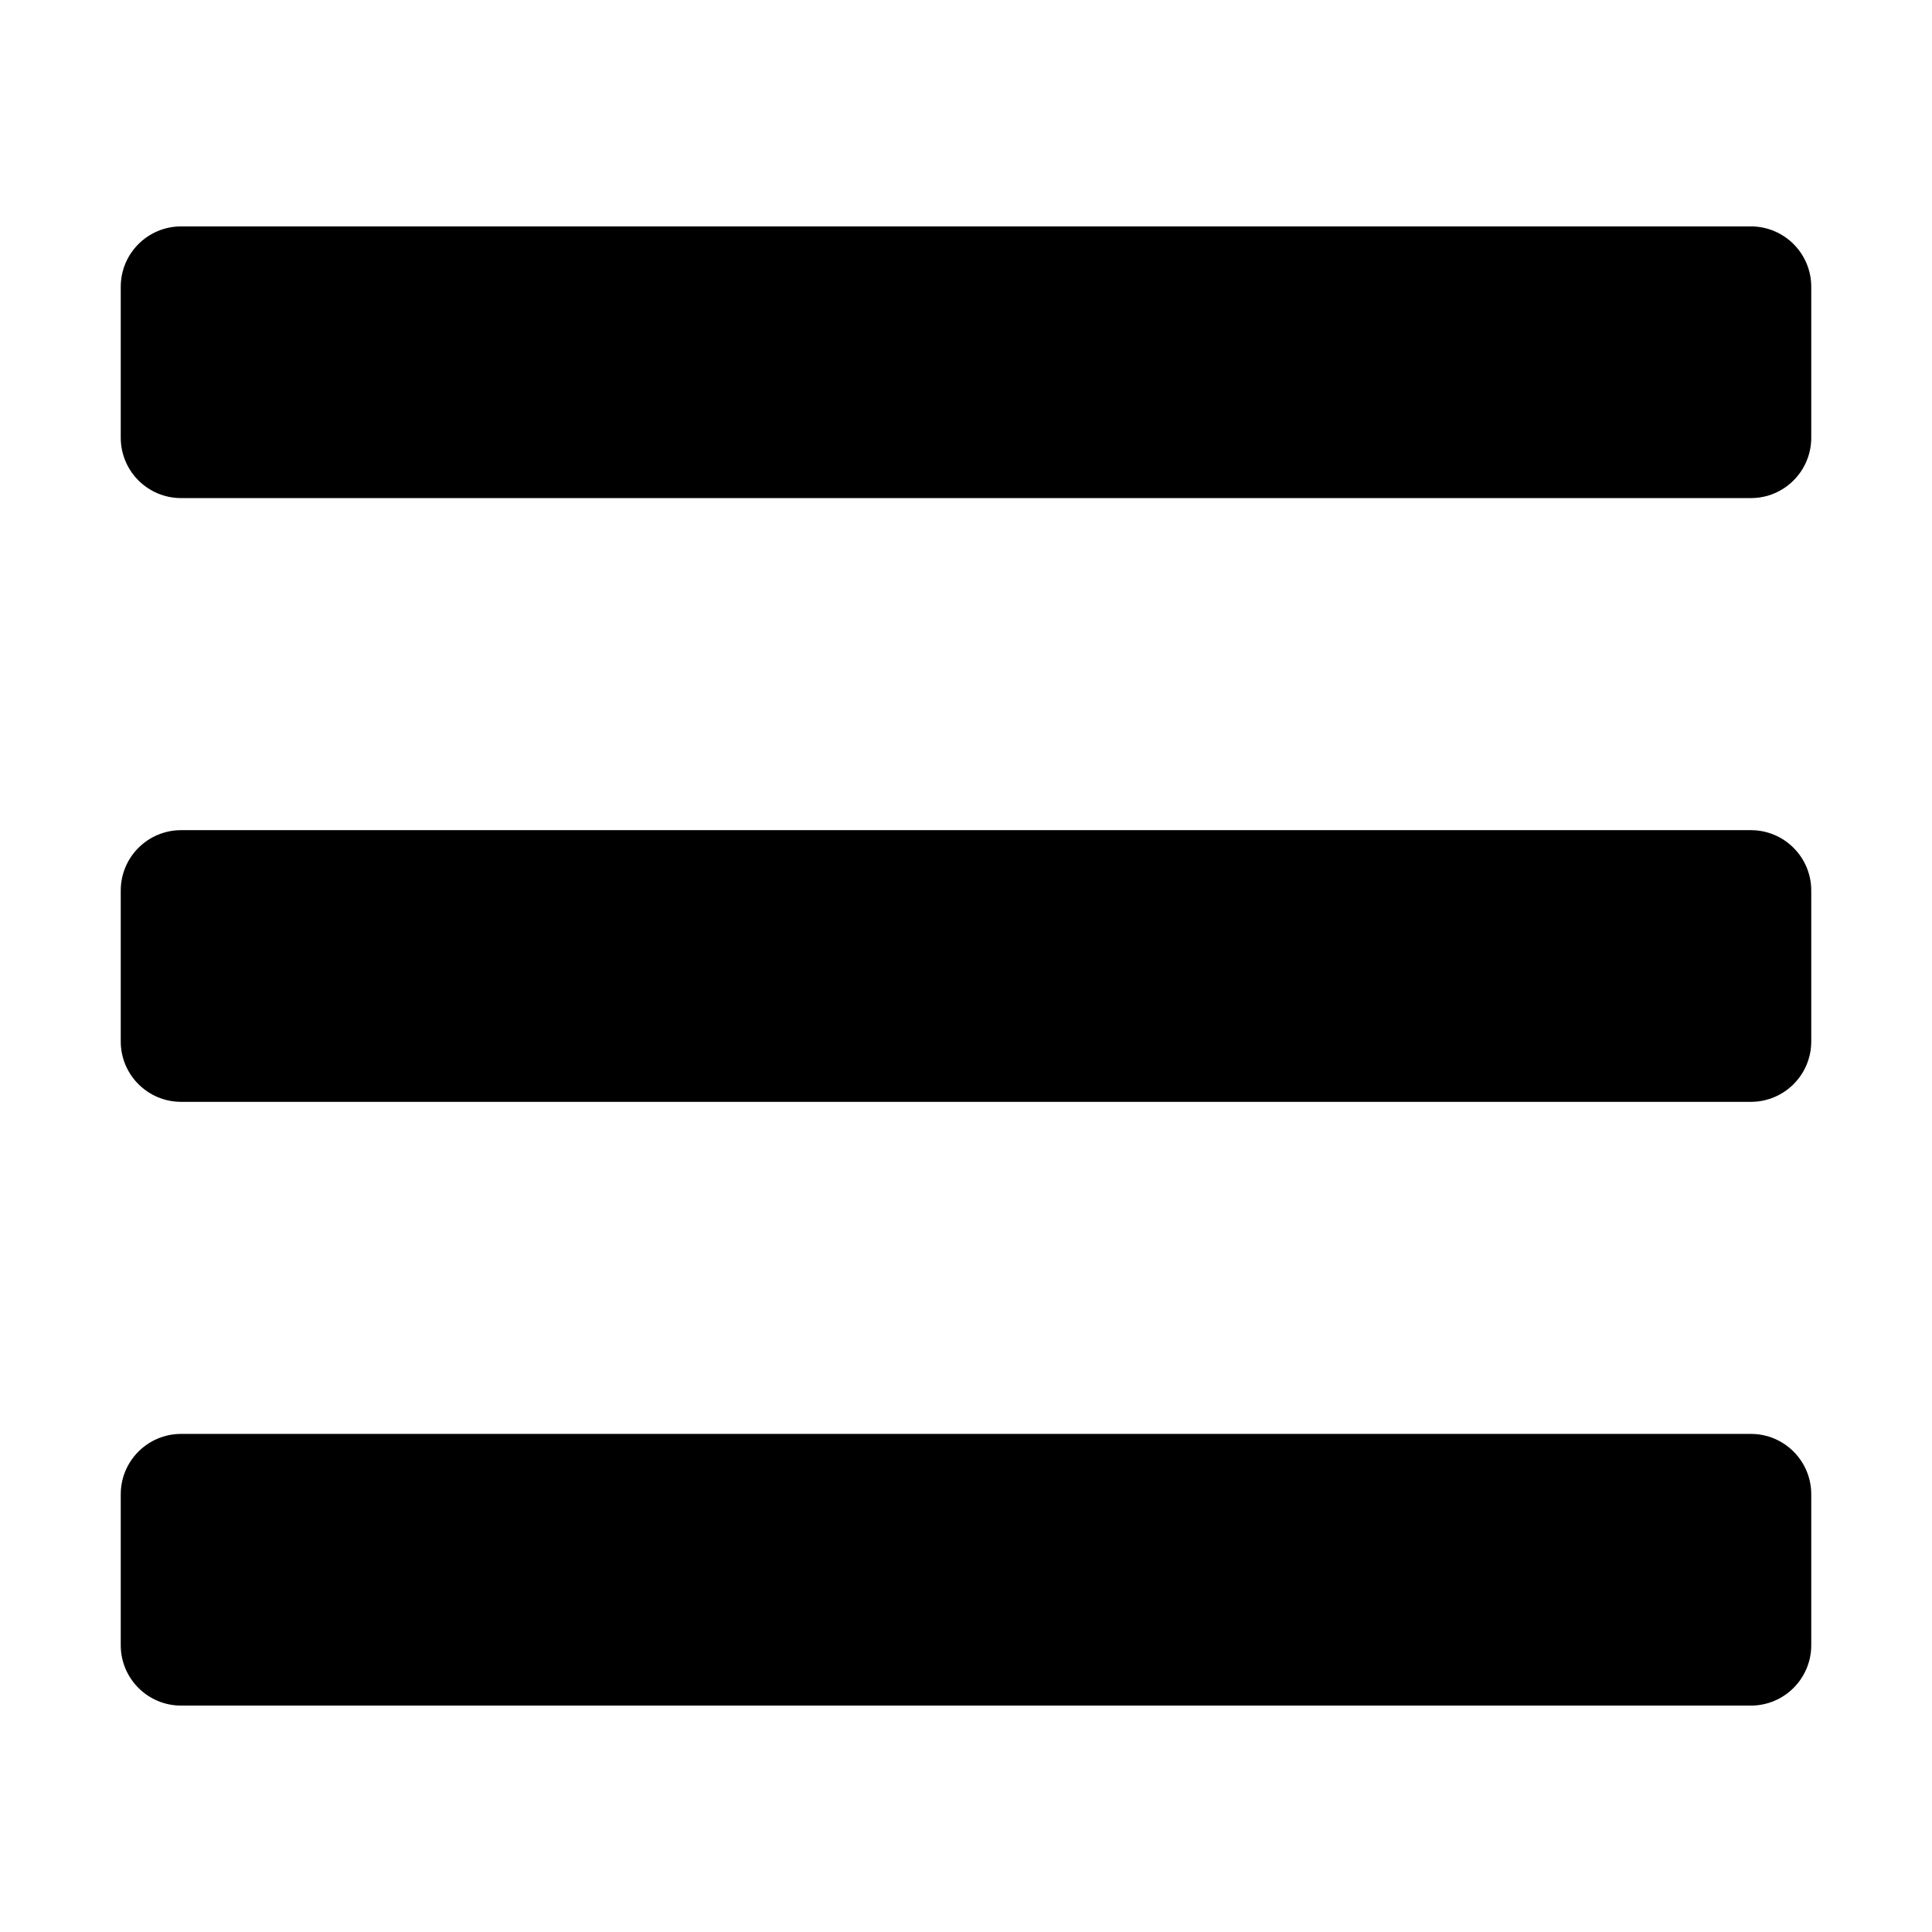
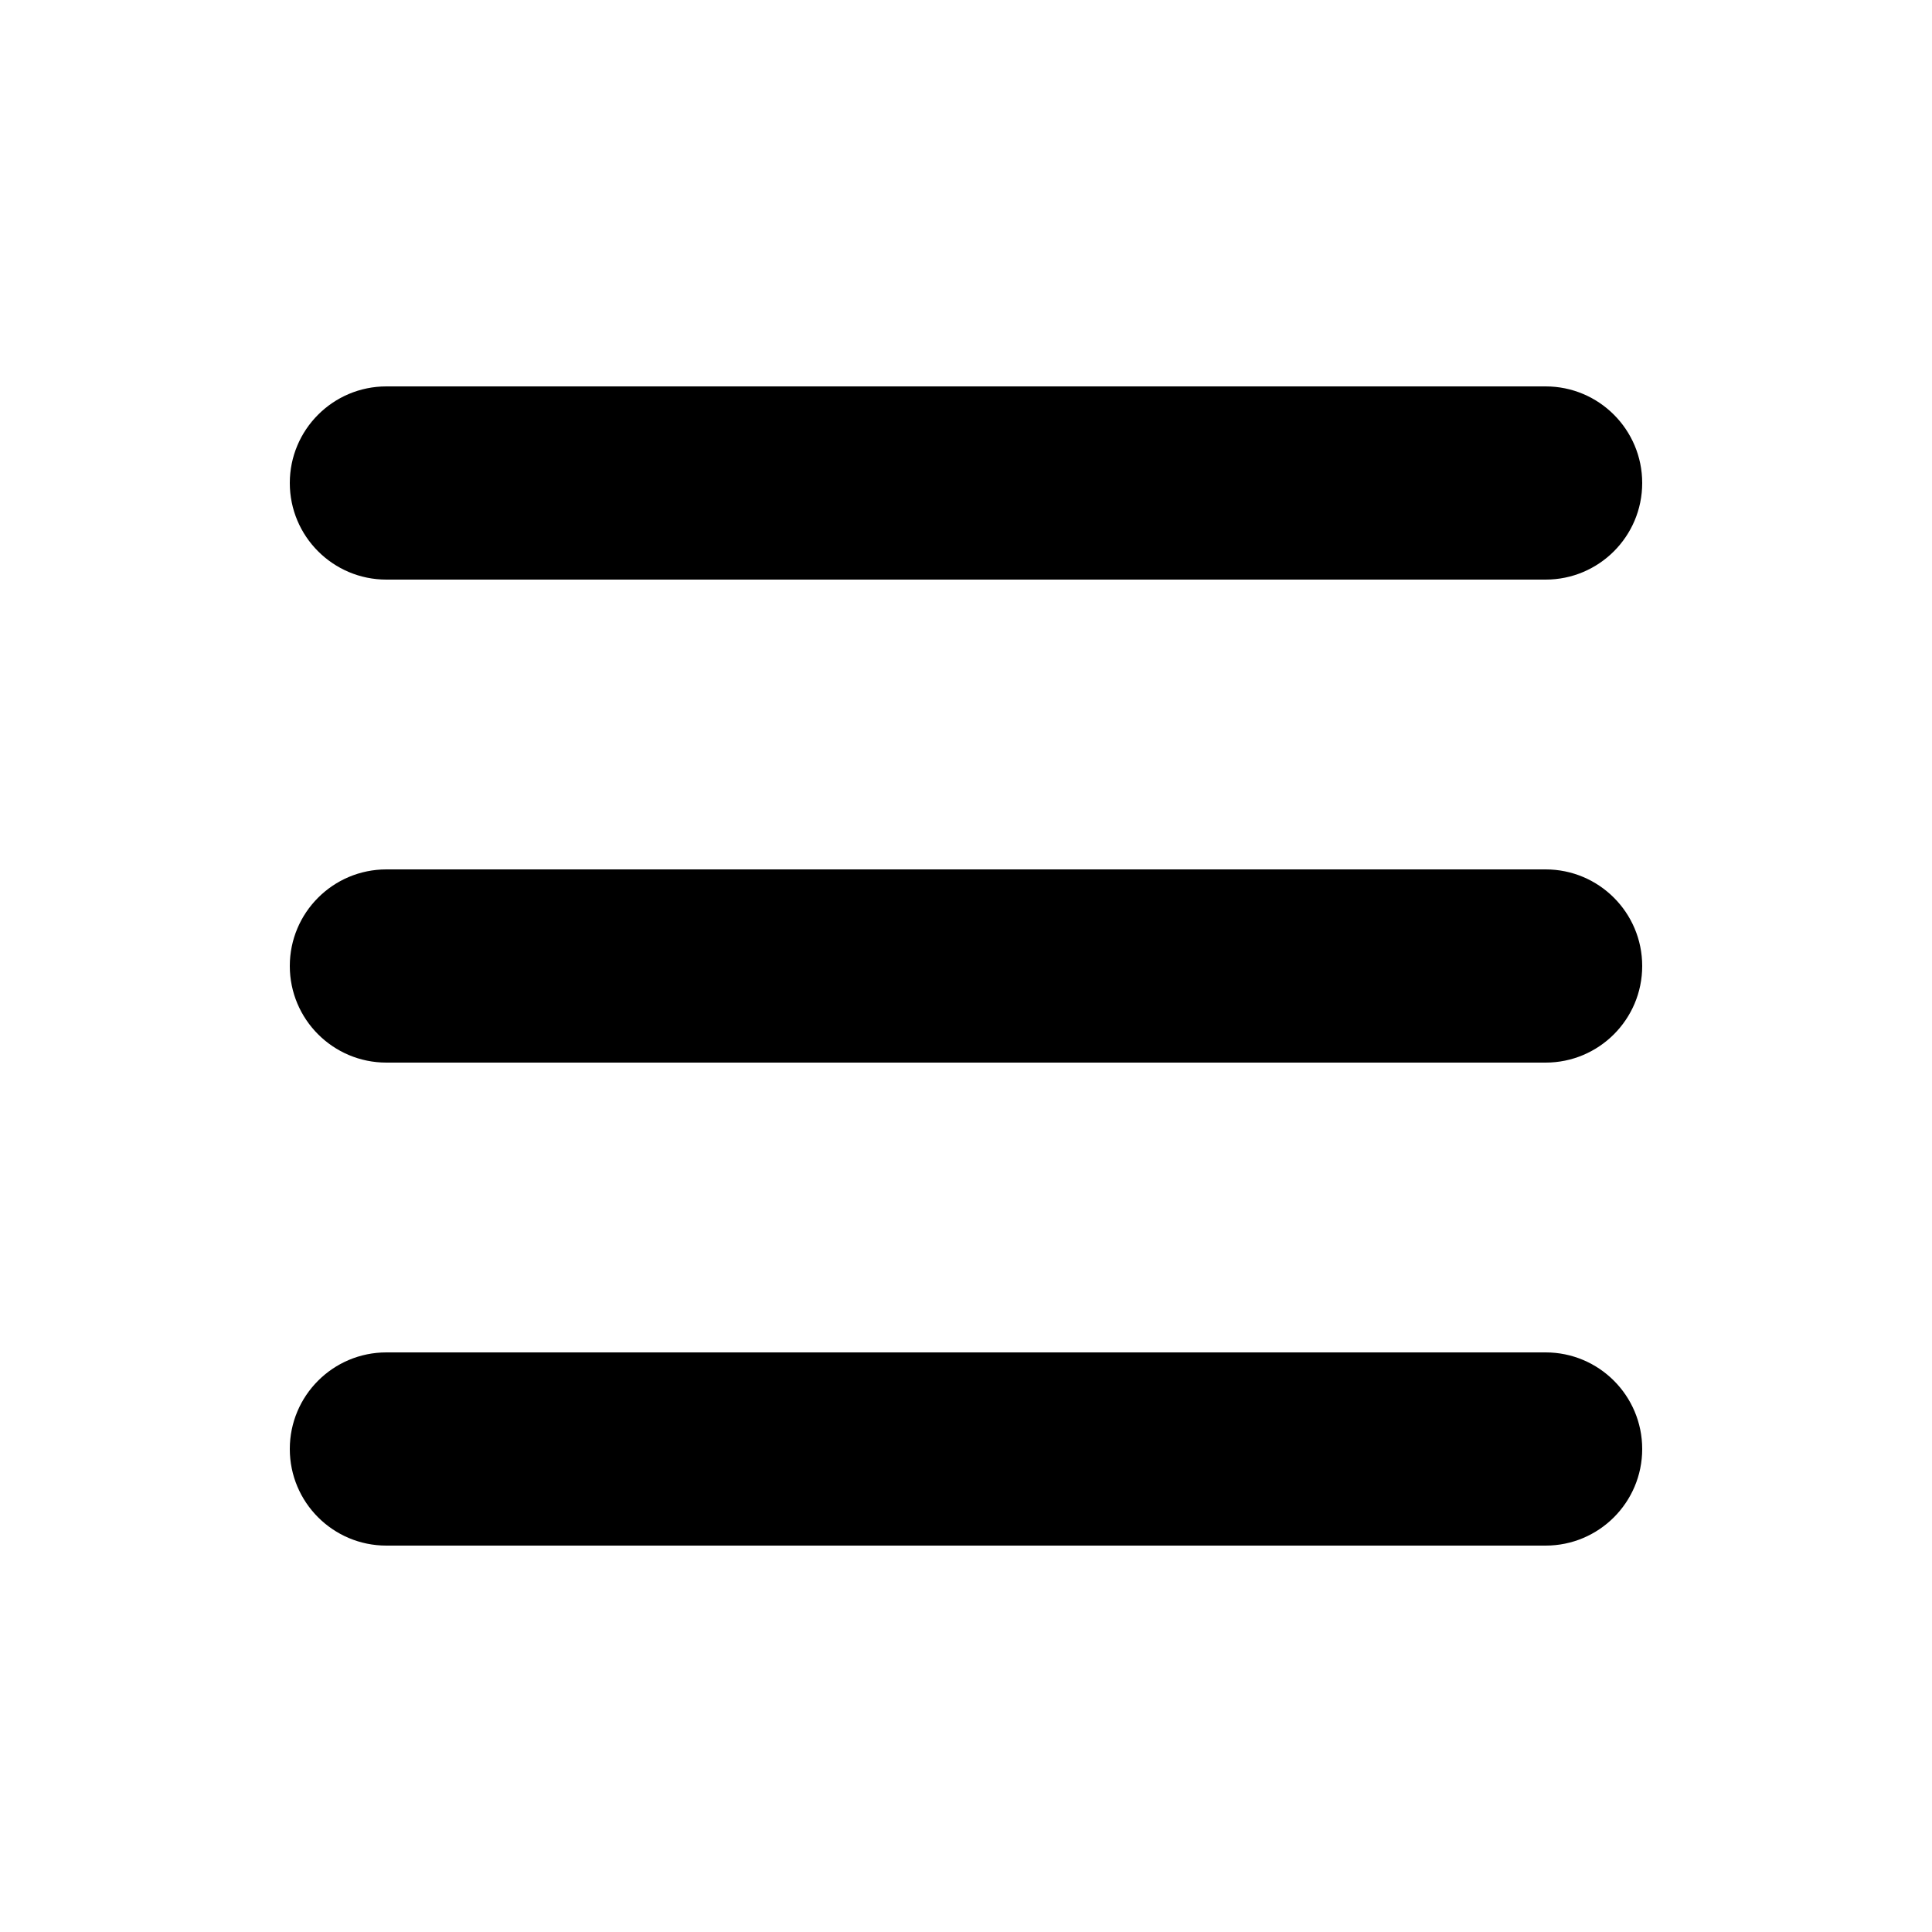
- <svg xmlns="http://www.w3.org/2000/svg" width="512px" height="512px" viewBox="-32 0 512 512">
-   <path d="M16 132h416c8.837 0 16-7.163 16-16V76c0-8.837-7.163-16-16-16H16C7.163 60 0 67.163 0 76v40c0 8.837 7.163 16 16 16zm0 160h416c8.837 0 16-7.163 16-16v-40c0-8.837-7.163-16-16-16H16c-8.837 0-16 7.163-16 16v40c0 8.837 7.163 16 16 16zm0 160h416c8.837 0 16-7.163 16-16v-40c0-8.837-7.163-16-16-16H16c-8.837 0-16 7.163-16 16v40c0 8.837 7.163 16 16 16z" />
+ <svg fill="currentColor" viewBox="0 0 20 20">
+   <path fill-rule="evenodd" d="M3 5a1 1 0 011-1h12a1 1 0 110 2H4a1 1 0 01-1-1zM3 10a1 1 0 011-1h12a1 1 0 110 2H4a1 1 0 01-1-1zM3 15a1 1 0 011-1h12a1 1 0 110 2H4a1 1 0 01-1-1z" clip-rule="evenodd" />
</svg>
